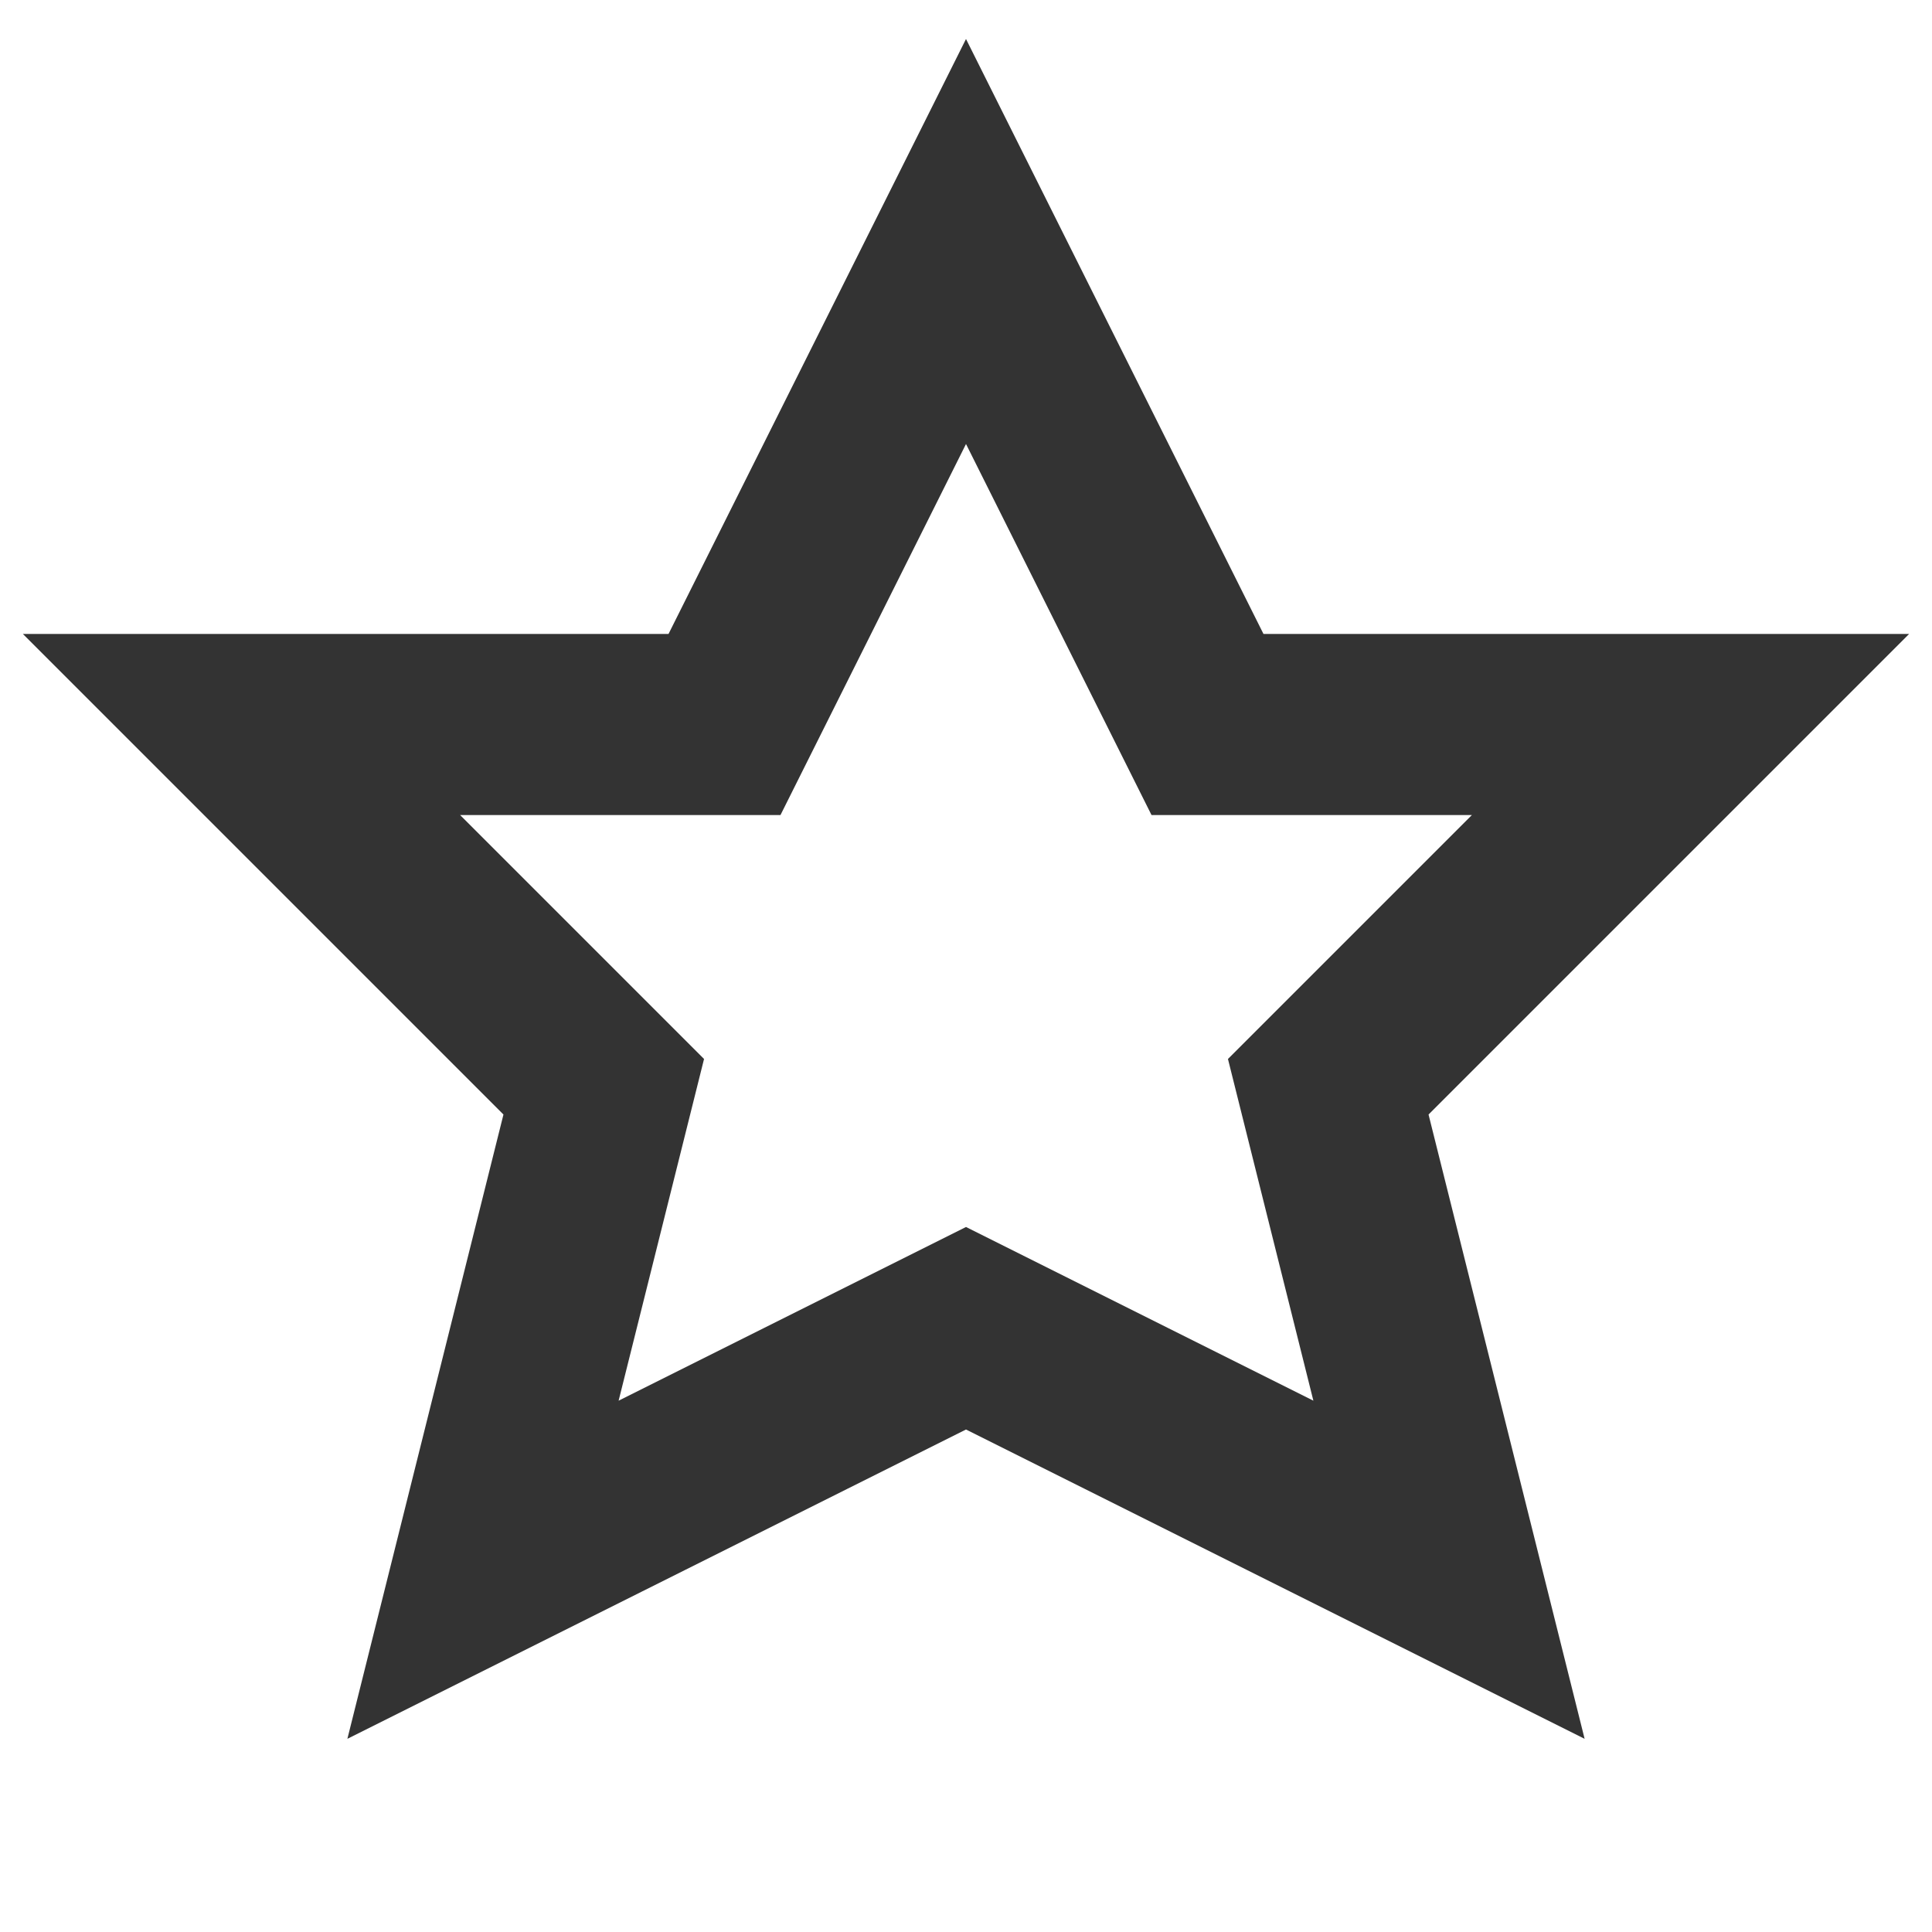
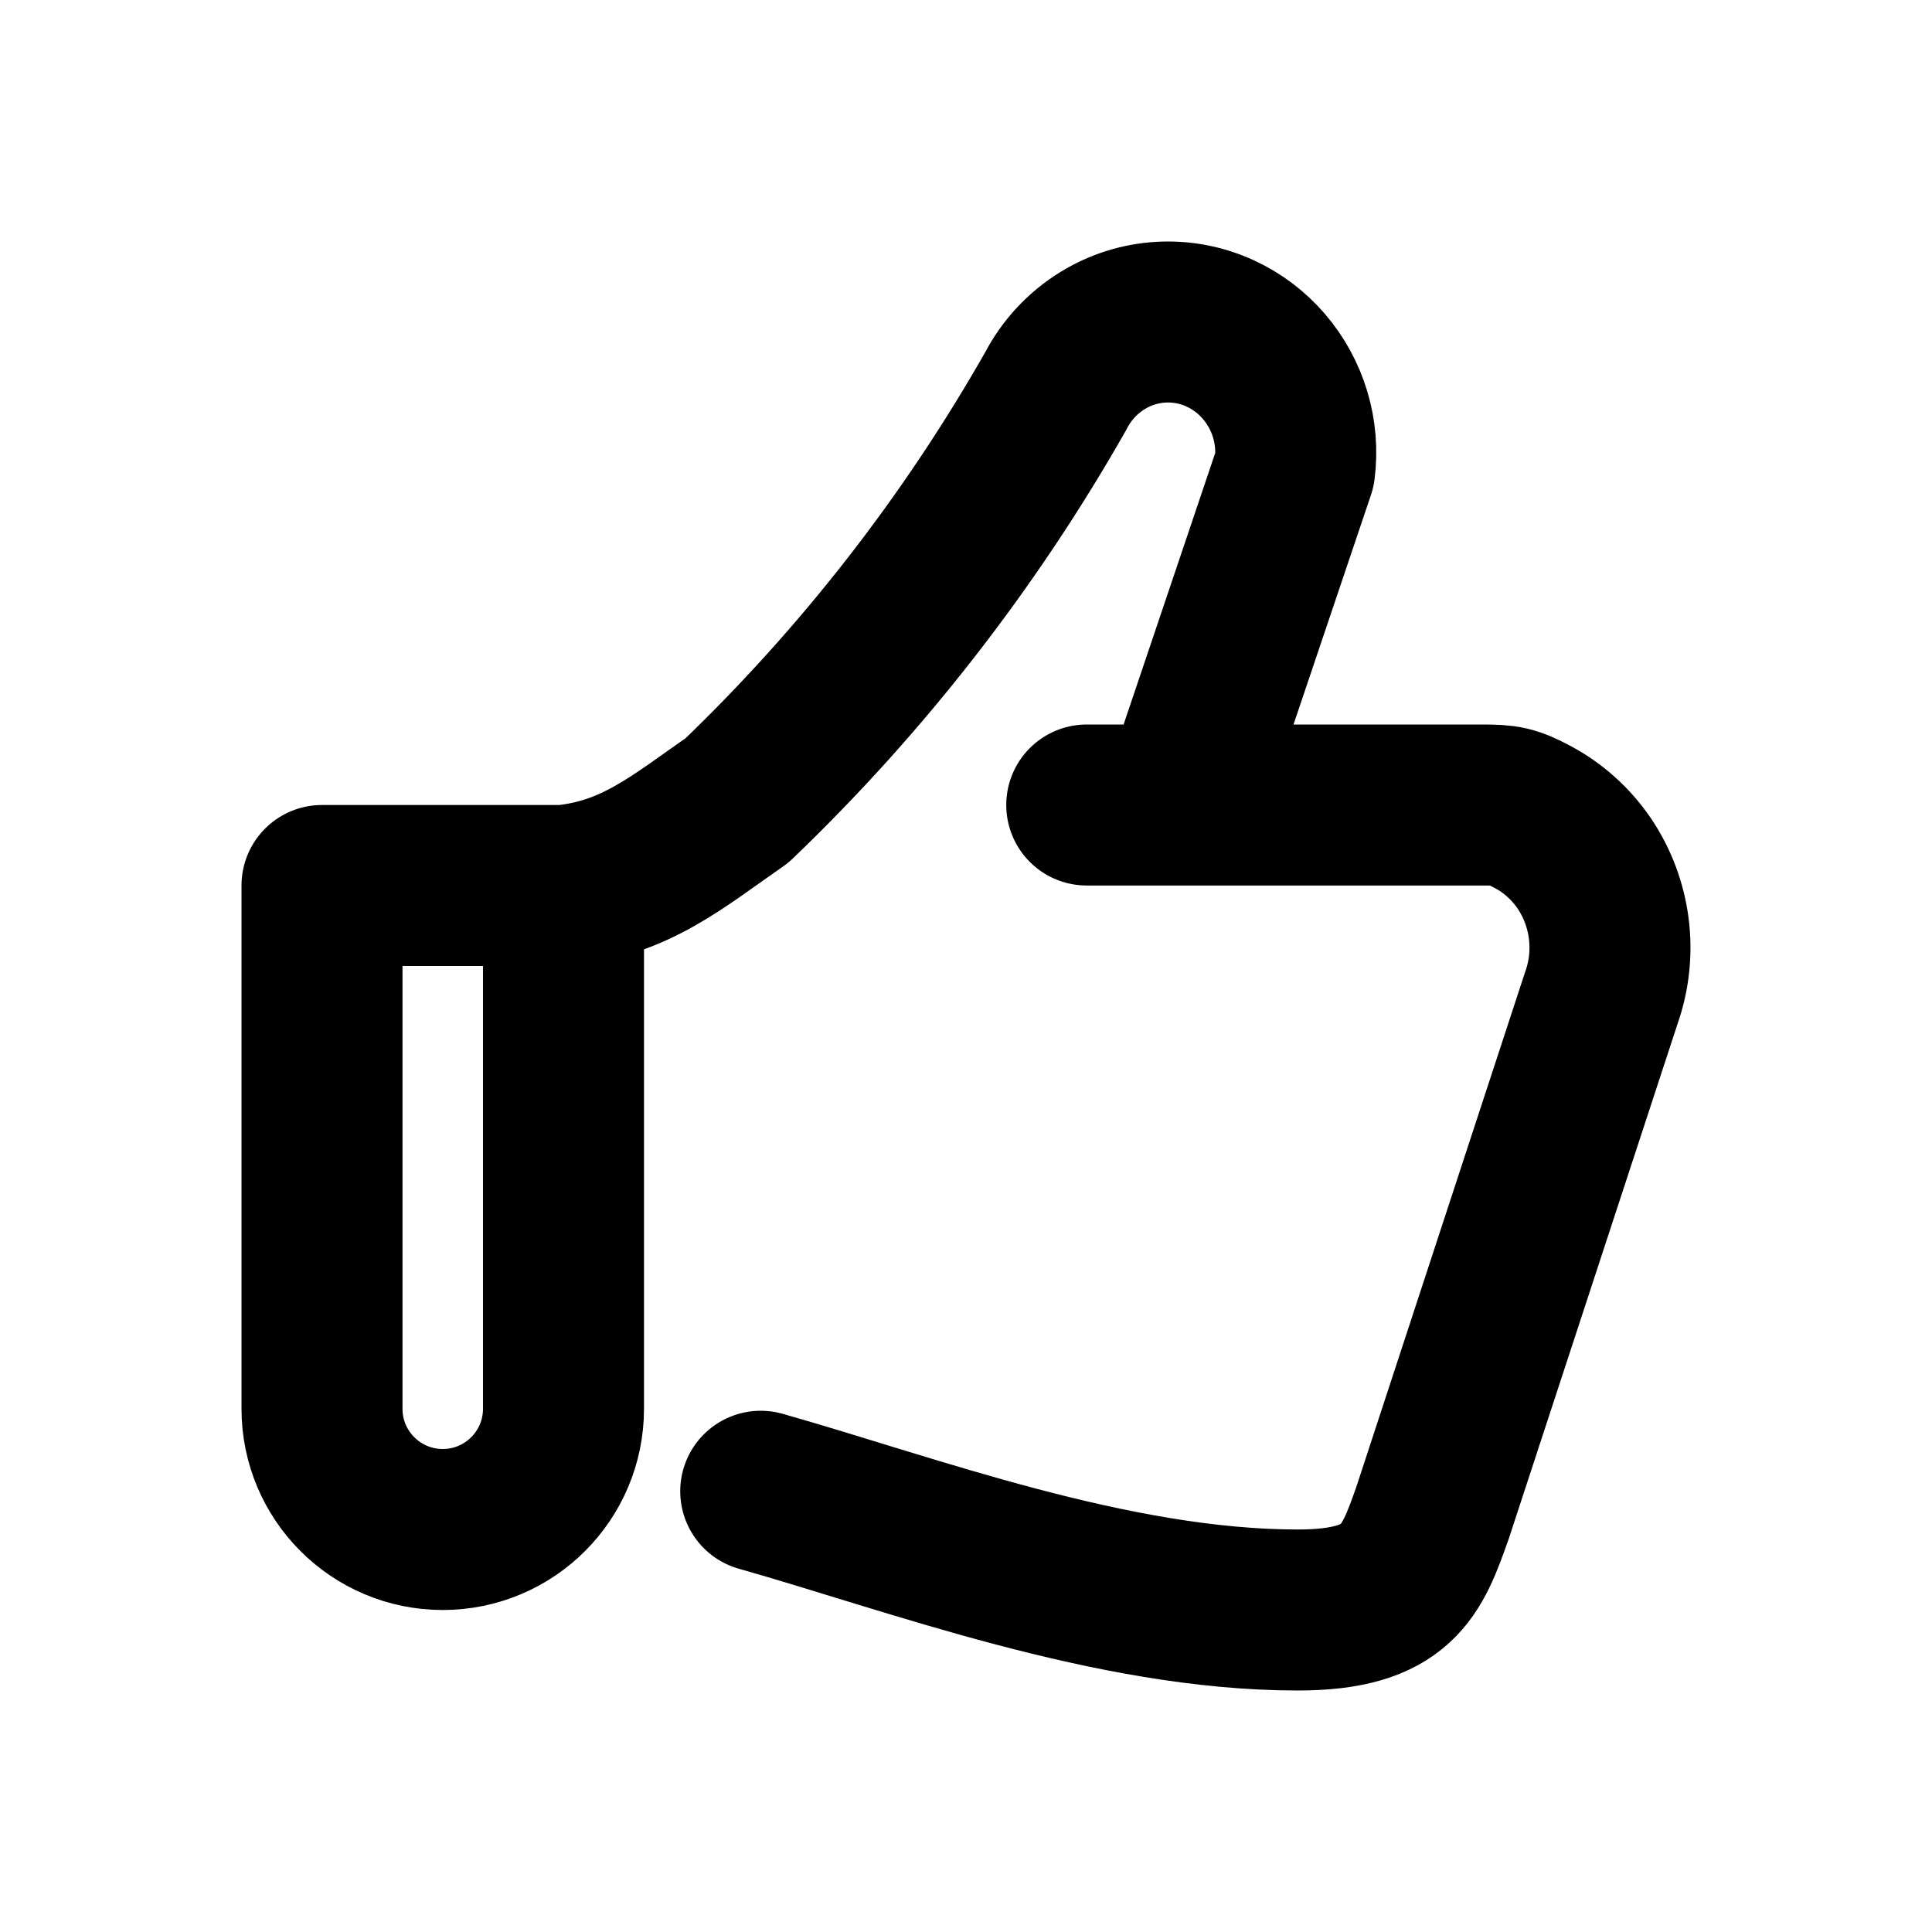
- <svg xmlns="http://www.w3.org/2000/svg" width="16" height="16" viewBox="0 0 16 16" fill="none">
-   <path d="M8 2L10 6H14L11 9L12 13L8 11L4 13L5 9L2 6H6L8 2Z" stroke="#333" stroke-width="1.5" fill="none" />
+ <svg xmlns="http://www.w3.org/2000/svg" class="w-[16px] h-[16px] text-gray-800 dark:text-white" aria-hidden="true" width="24" height="24" fill="none" viewBox="0 0 24 24">
+   <path stroke="currentColor" stroke-linecap="round" stroke-linejoin="round" stroke-width="2" d="M7 11c.889-.086 1.416-.543 2.156-1.057a22.323 22.323 0 0 0 3.958-5.084 1.6 1.6 0 0 1 .582-.628 1.549 1.549 0 0 1 1.466-.087c.205.095.388.233.537.406a1.64 1.64 0 0 1 .384 1.279l-1.388 4.114M7 11H4v6.5A1.5 1.5 0 0 0 5.5 19v0A1.5 1.5 0 0 0 7 17.5V11Zm6.5-1h4.915c.286 0 .372.014.626.15.254.135.472.332.637.572a1.874 1.874 0 0 1 .215 1.673l-2.098 6.4C17.538 19.52 17.368 20 16.12 20c-2.303 0-4.79-.943-6.67-1.475" />
</svg>
